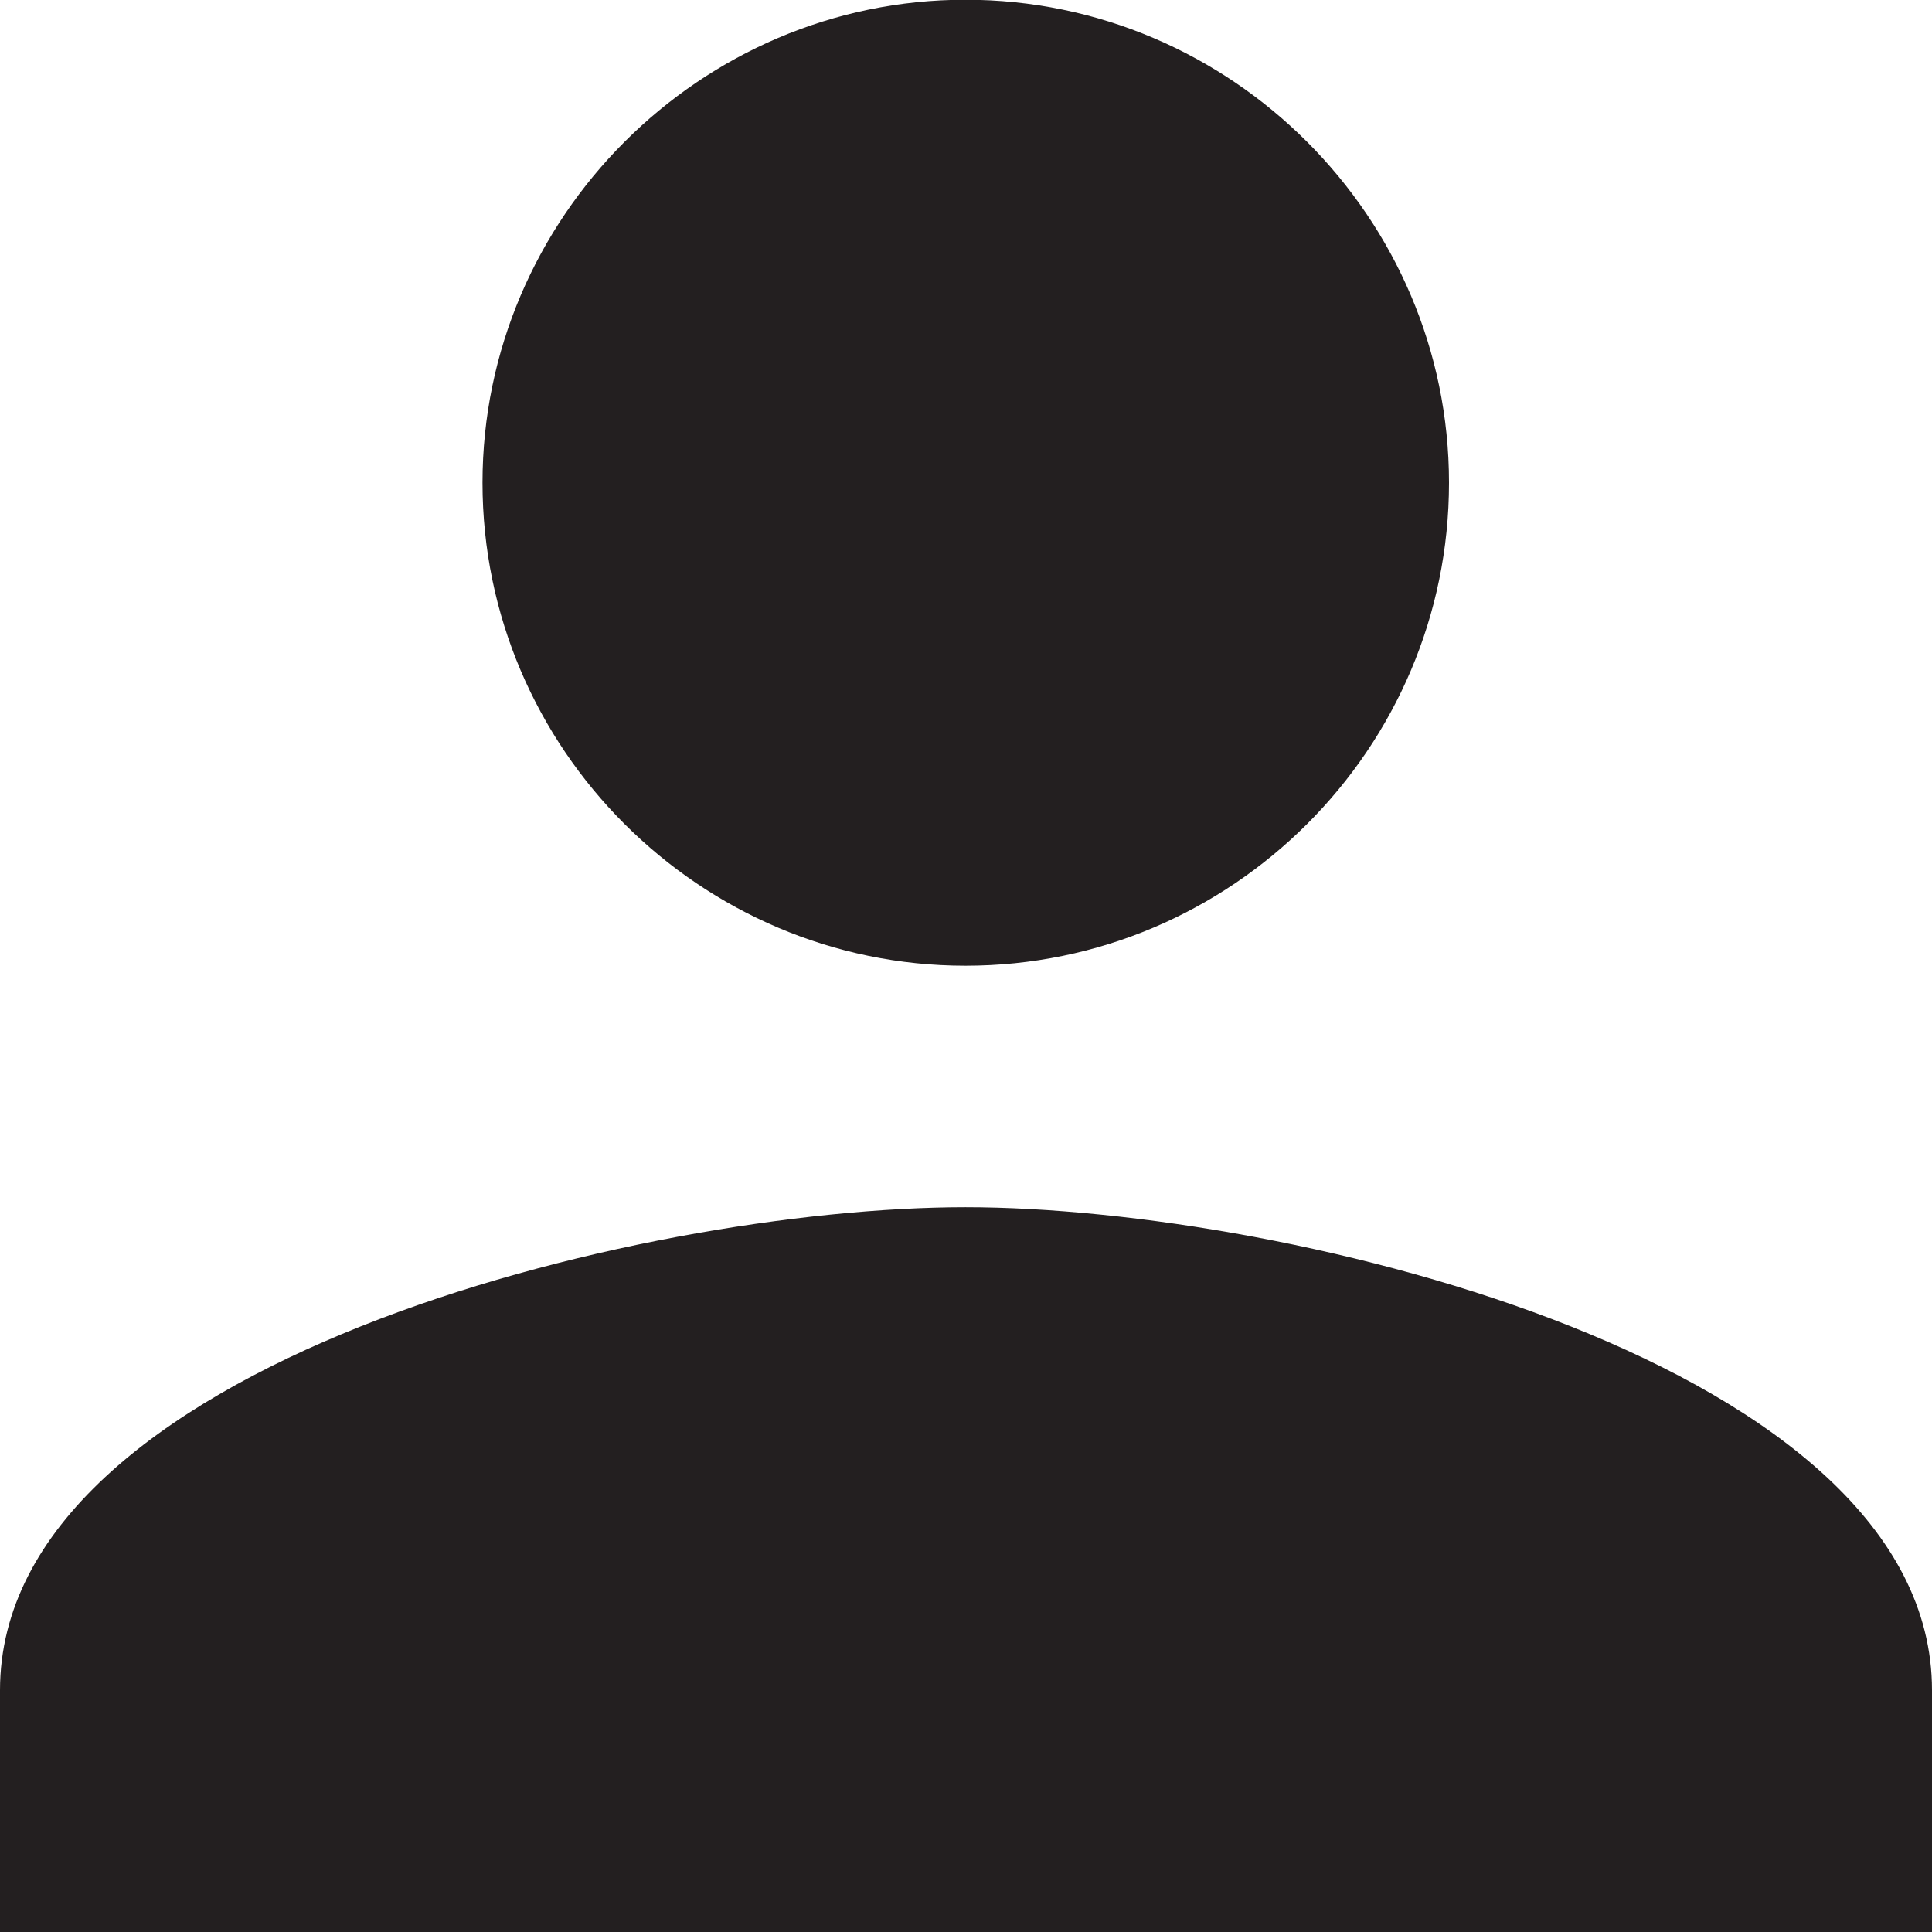
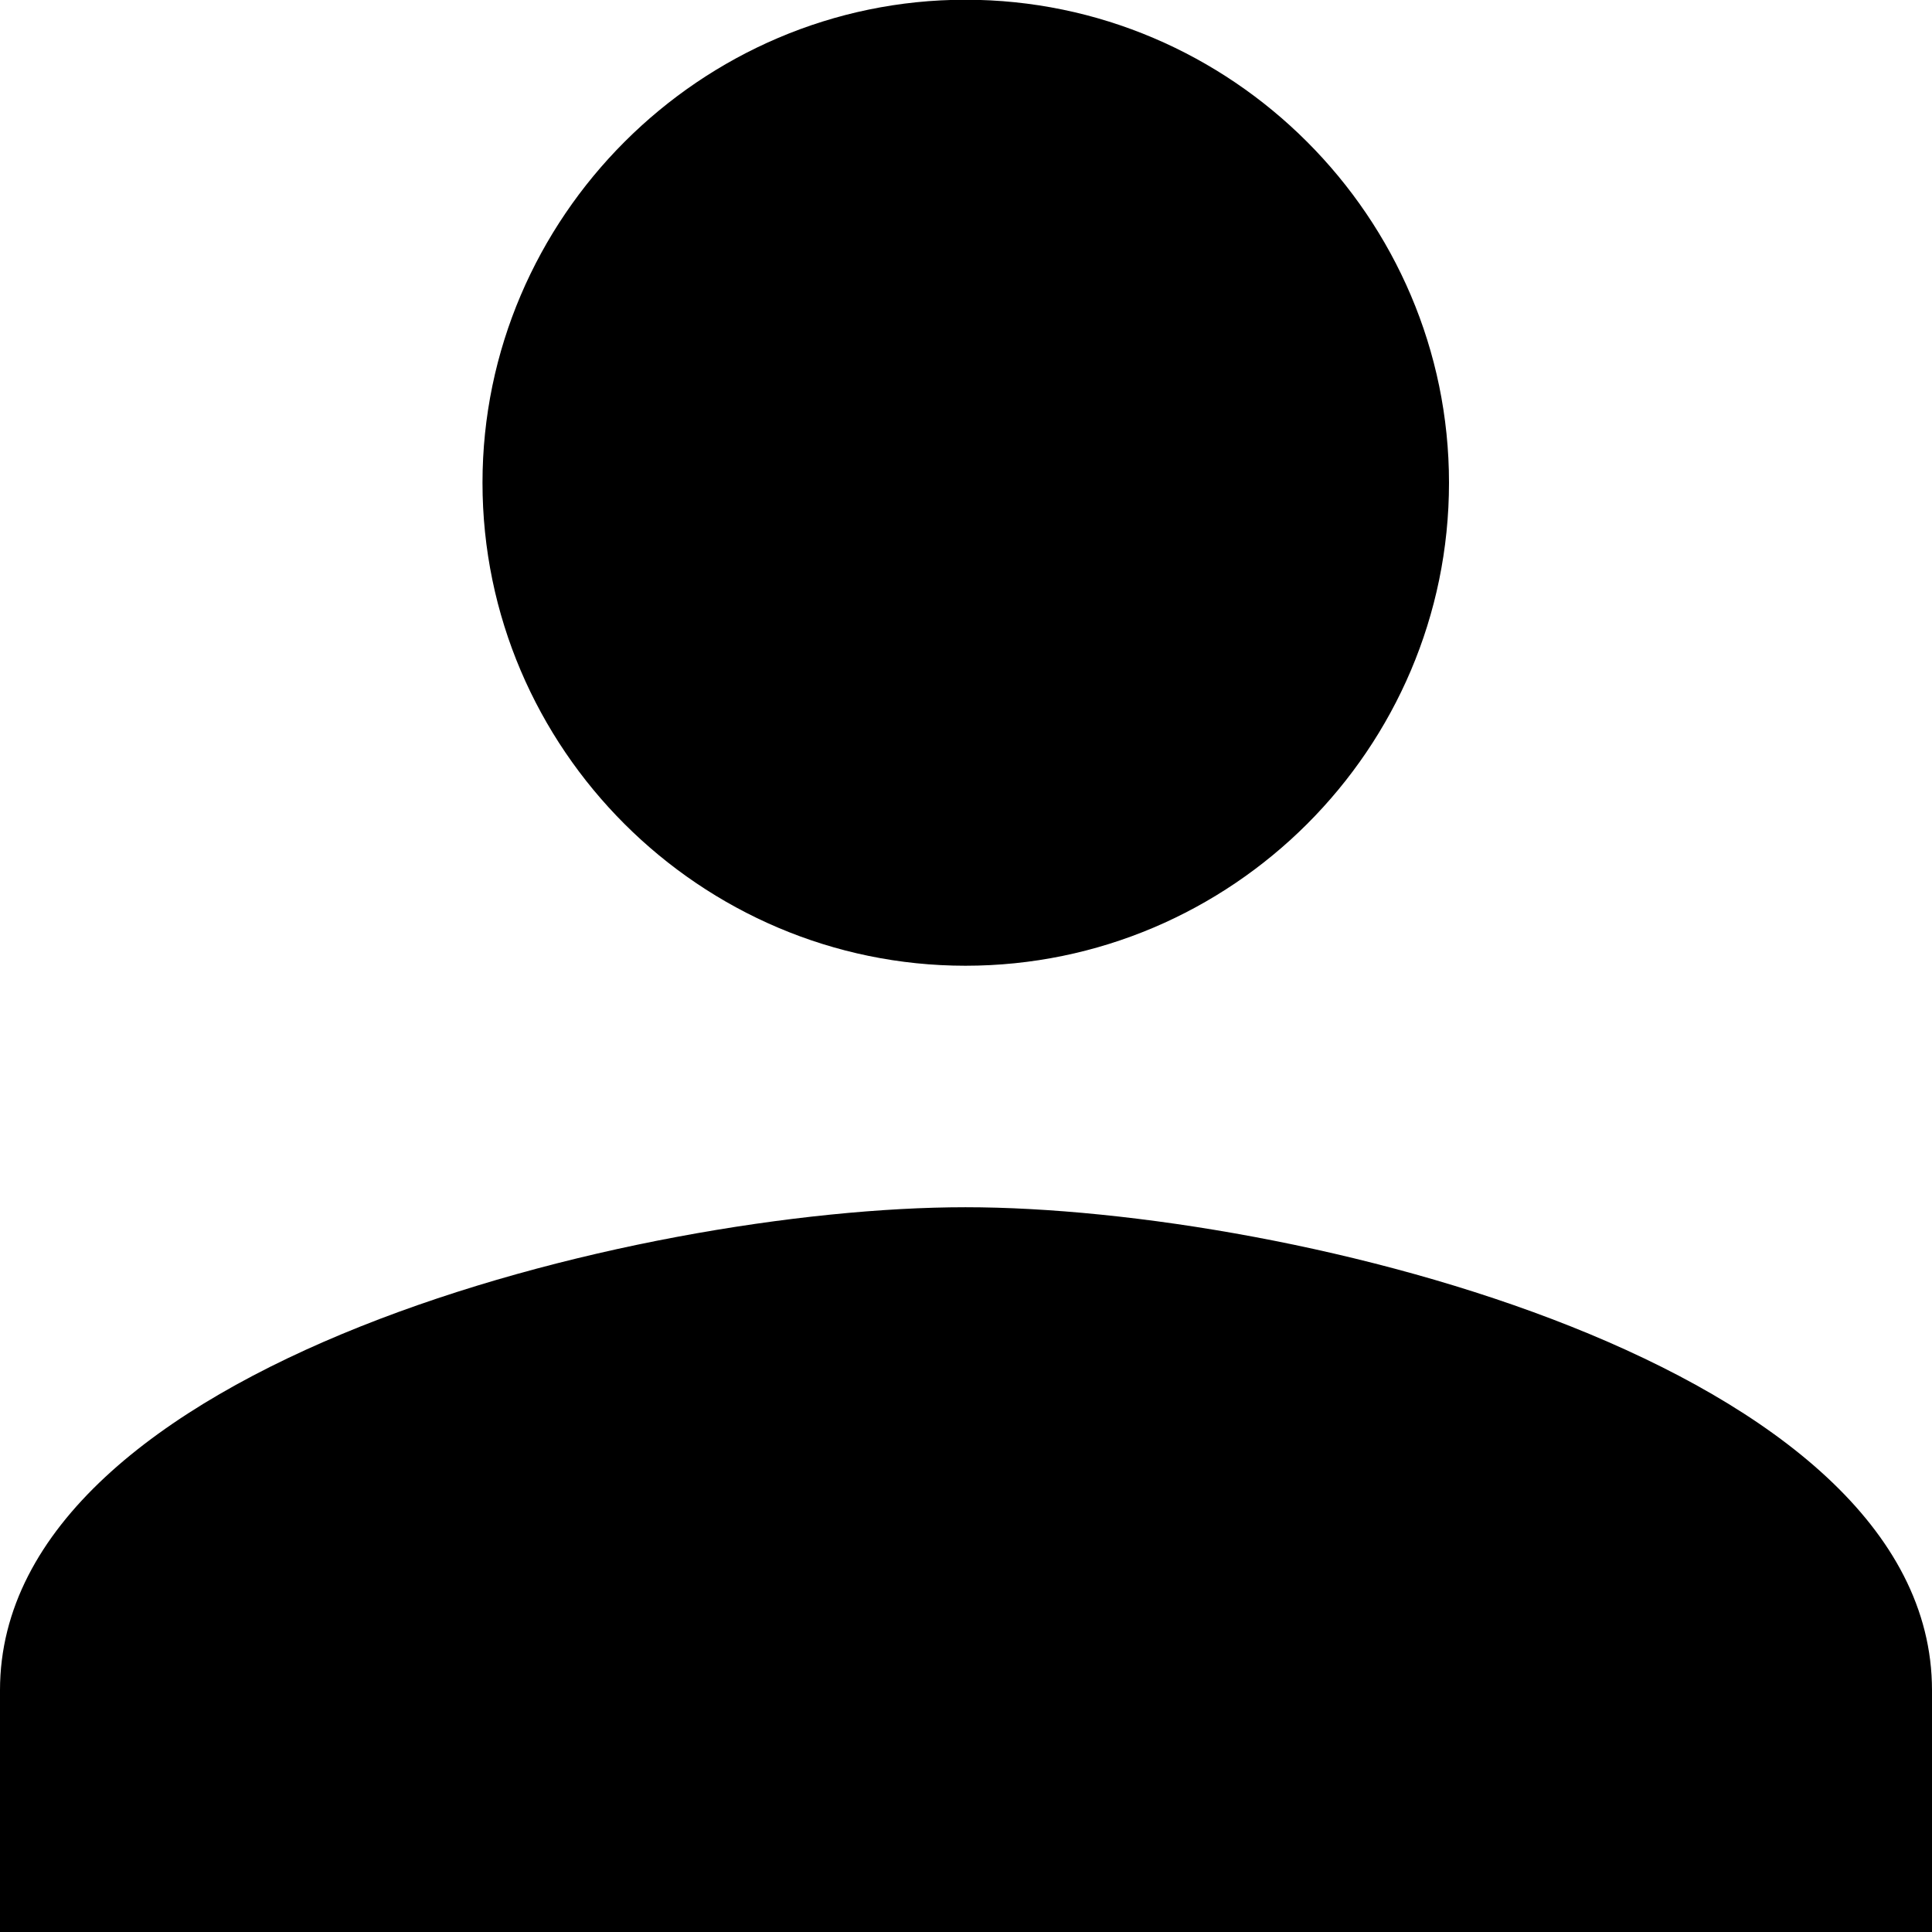
- <svg xmlns="http://www.w3.org/2000/svg" width="100%" height="100%" viewBox="0 0 96 96" version="1.1" xml:space="preserve" style="fill-rule:evenodd;clip-rule:evenodd;stroke-linejoin:round;stroke-miterlimit:1.414;">
+ <svg xmlns="http://www.w3.org/2000/svg" width="100%" height="100%" viewBox="0 0 96 96" version="1.1" xml:space="preserve" style="fill-rule:evenoddclip-rule:evenoddstroke-linejoin:roundstroke-miterlimit:1.414">
  <g id="Calque1">
-     <path d="M47.975,47.987c13.225,0 24.025,-10.775 24.025,-24c0,-13.175 -10.8,-24 -24.025,-24c-13.175,0 -24,10.825 -24,24c0,13.225 10.825,24 24,24ZM47.975,59.987c-16.2,0 -47.975,7.8 -47.975,24l0,12.025l96,0l0,-12.025c0,-16.2 -31.825,-24 -48.025,-24Z" style="fill:#231f20;fill-rule:nonzero;" />
+     <path d="M47.975,47.987c13.225,0 24.025,-10.775 24.025,-24c0,-13.175 -10.8,-24 -24.025,-24c-13.175,0 -24,10.825 -24,24c0,13.225 10.825,24 24,24ZM47.975,59.987c-16.2,0 -47.975,7.8 -47.975,24l0,12.025l96,0l0,-12.025c0,-16.2 -31.825,-24 -48.025,-24Z" style="fill:#231f20fill-rule:nonzero" />
  </g>
</svg>
